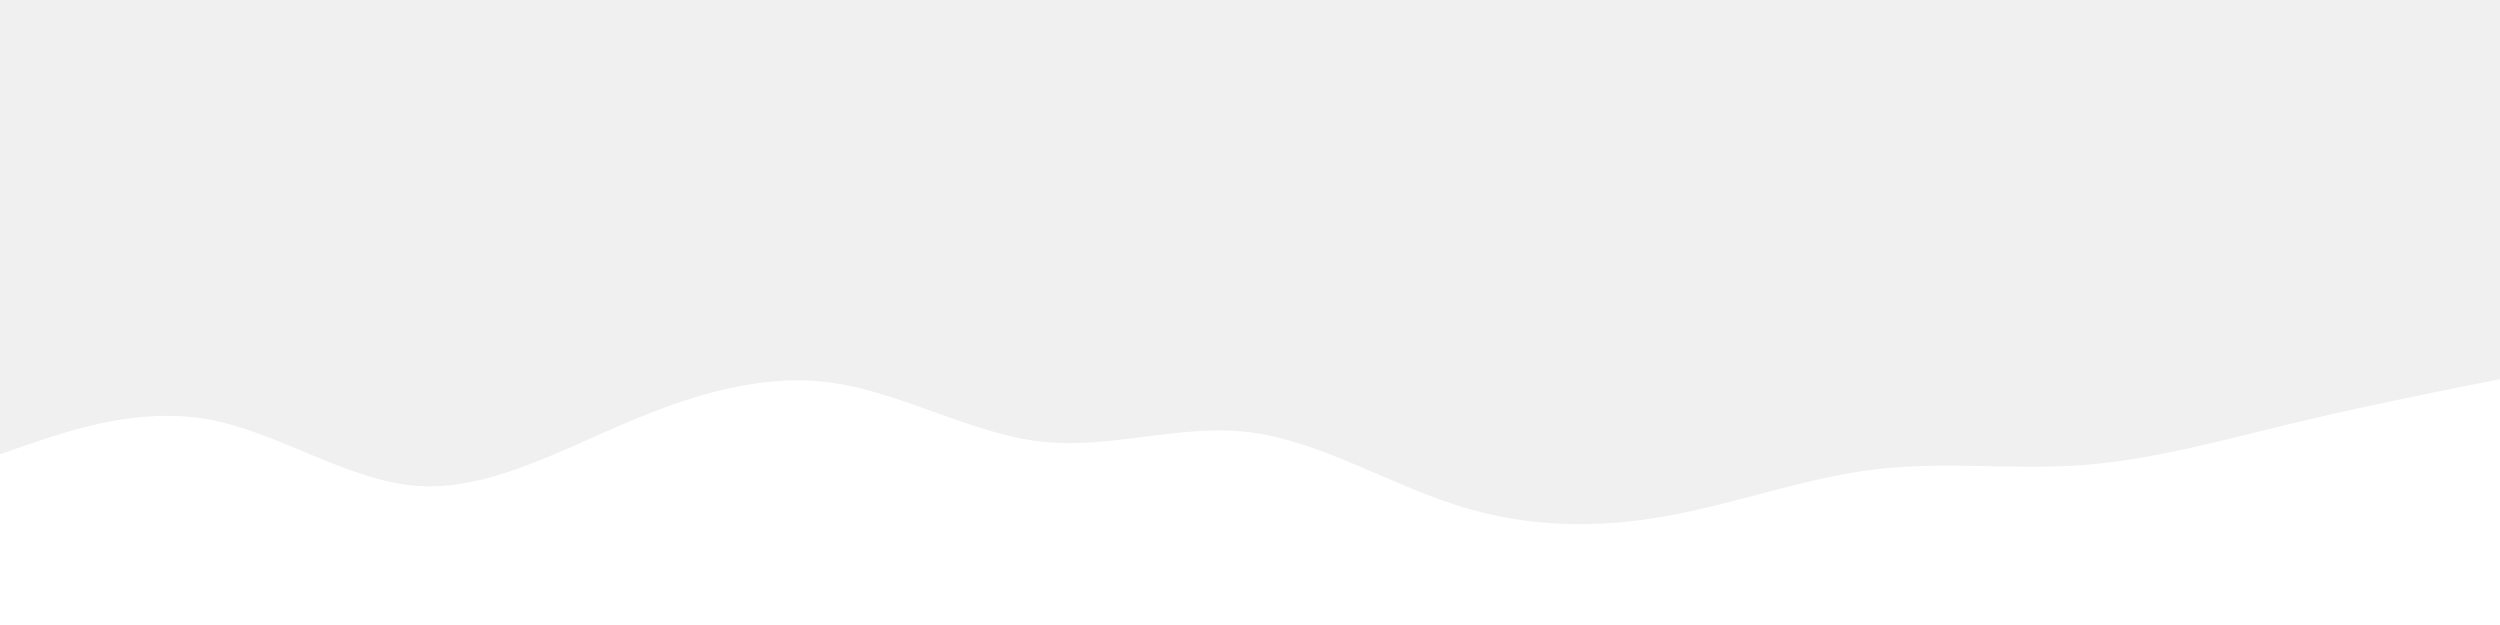
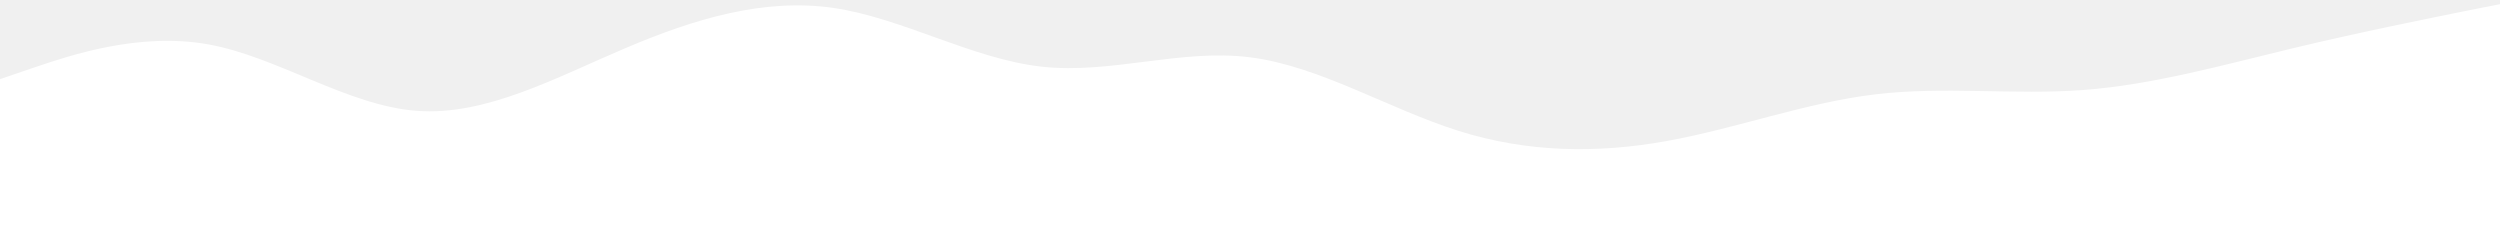
- <svg xmlns="http://www.w3.org/2000/svg" id="visual" viewBox="0 0 1200 300" width="1200" height="300" version="1.1">
-   <rect x="0" y="0" width="1200" height="300" fill="transparent" />
-   <path d="M0 218L16.7 212.3C33.3 206.7 66.7 195.3 100 201.3C133.3 207.3 166.7 230.7 200 233.2C233.3 235.7 266.7 217.3 300 203.2C333.3 189 366.7 179 400 183.8C433.3 188.7 466.7 208.3 500 212C533.3 215.7 566.7 203.3 600 207.5C633.3 211.7 666.7 232.3 700 242.8C733.3 253.3 766.7 253.7 800 247.7C833.3 241.7 866.7 229.3 900 225.3C933.3 221.3 966.7 225.7 1000 223.2C1033.3 220.7 1066.7 211.3 1100 203.3C1133.3 195.3 1166.7 188.7 1183.3 185.3L1200 182L1200 301L1183.3 301C1166.7 301 1133.3 301 1100 301C1066.7 301 1033.3 301 1000 301C966.7 301 933.3 301 900 301C866.7 301 833.3 301 800 301C766.7 301 733.3 301 700 301C666.7 301 633.3 301 600 301C566.7 301 533.3 301 500 301C466.7 301 433.3 301 400 301C366.7 301 333.3 301 300 301C266.7 301 233.3 301 200 301C166.7 301 133.3 301 100 301C66.7 301 33.3 301 16.7 301L0 301Z" fill="#FFF" stroke-linecap="round" stroke-linejoin="miter" />
+ <svg xmlns="http://www.w3.org/2000/svg" id="visual" viewBox="0 0 1200 120" width="1200" height="120" version="1.1">
+   <path d="M0 218L16.7 212.3C33.3 206.7 66.7 195.3 100 201.3C133.3 207.3 166.7 230.7 200 233.2C233.3 235.7 266.7 217.3 300 203.2C333.3 189 366.7 179 400 183.8C433.3 188.7 466.7 208.3 500 212C533.3 215.7 566.7 203.3 600 207.5C633.3 211.7 666.7 232.3 700 242.8C733.3 253.3 766.7 253.7 800 247.7C833.3 241.7 866.7 229.3 900 225.3C933.3 221.3 966.7 225.7 1000 223.2C1033.3 220.7 1066.7 211.3 1100 203.3C1133.3 195.3 1166.7 188.7 1183.3 185.3L1200 182L1200 301L1183.3 301C1166.7 301 1133.3 301 1100 301C1066.7 301 1033.3 301 1000 301C966.7 301 933.3 301 900 301C866.7 301 833.3 301 800 301C766.7 301 733.3 301 700 301C666.7 301 633.3 301 600 301C566.7 301 533.3 301 500 301C466.7 301 433.3 301 400 301C366.7 301 333.3 301 300 301C266.7 301 233.3 301 200 301C166.7 301 133.3 301 100 301C66.7 301 33.3 301 16.7 301L0 301Z" fill="#FFF" stroke-linecap="round" stroke-linejoin="miter" transform="translate(0, -180)" />
</svg>
